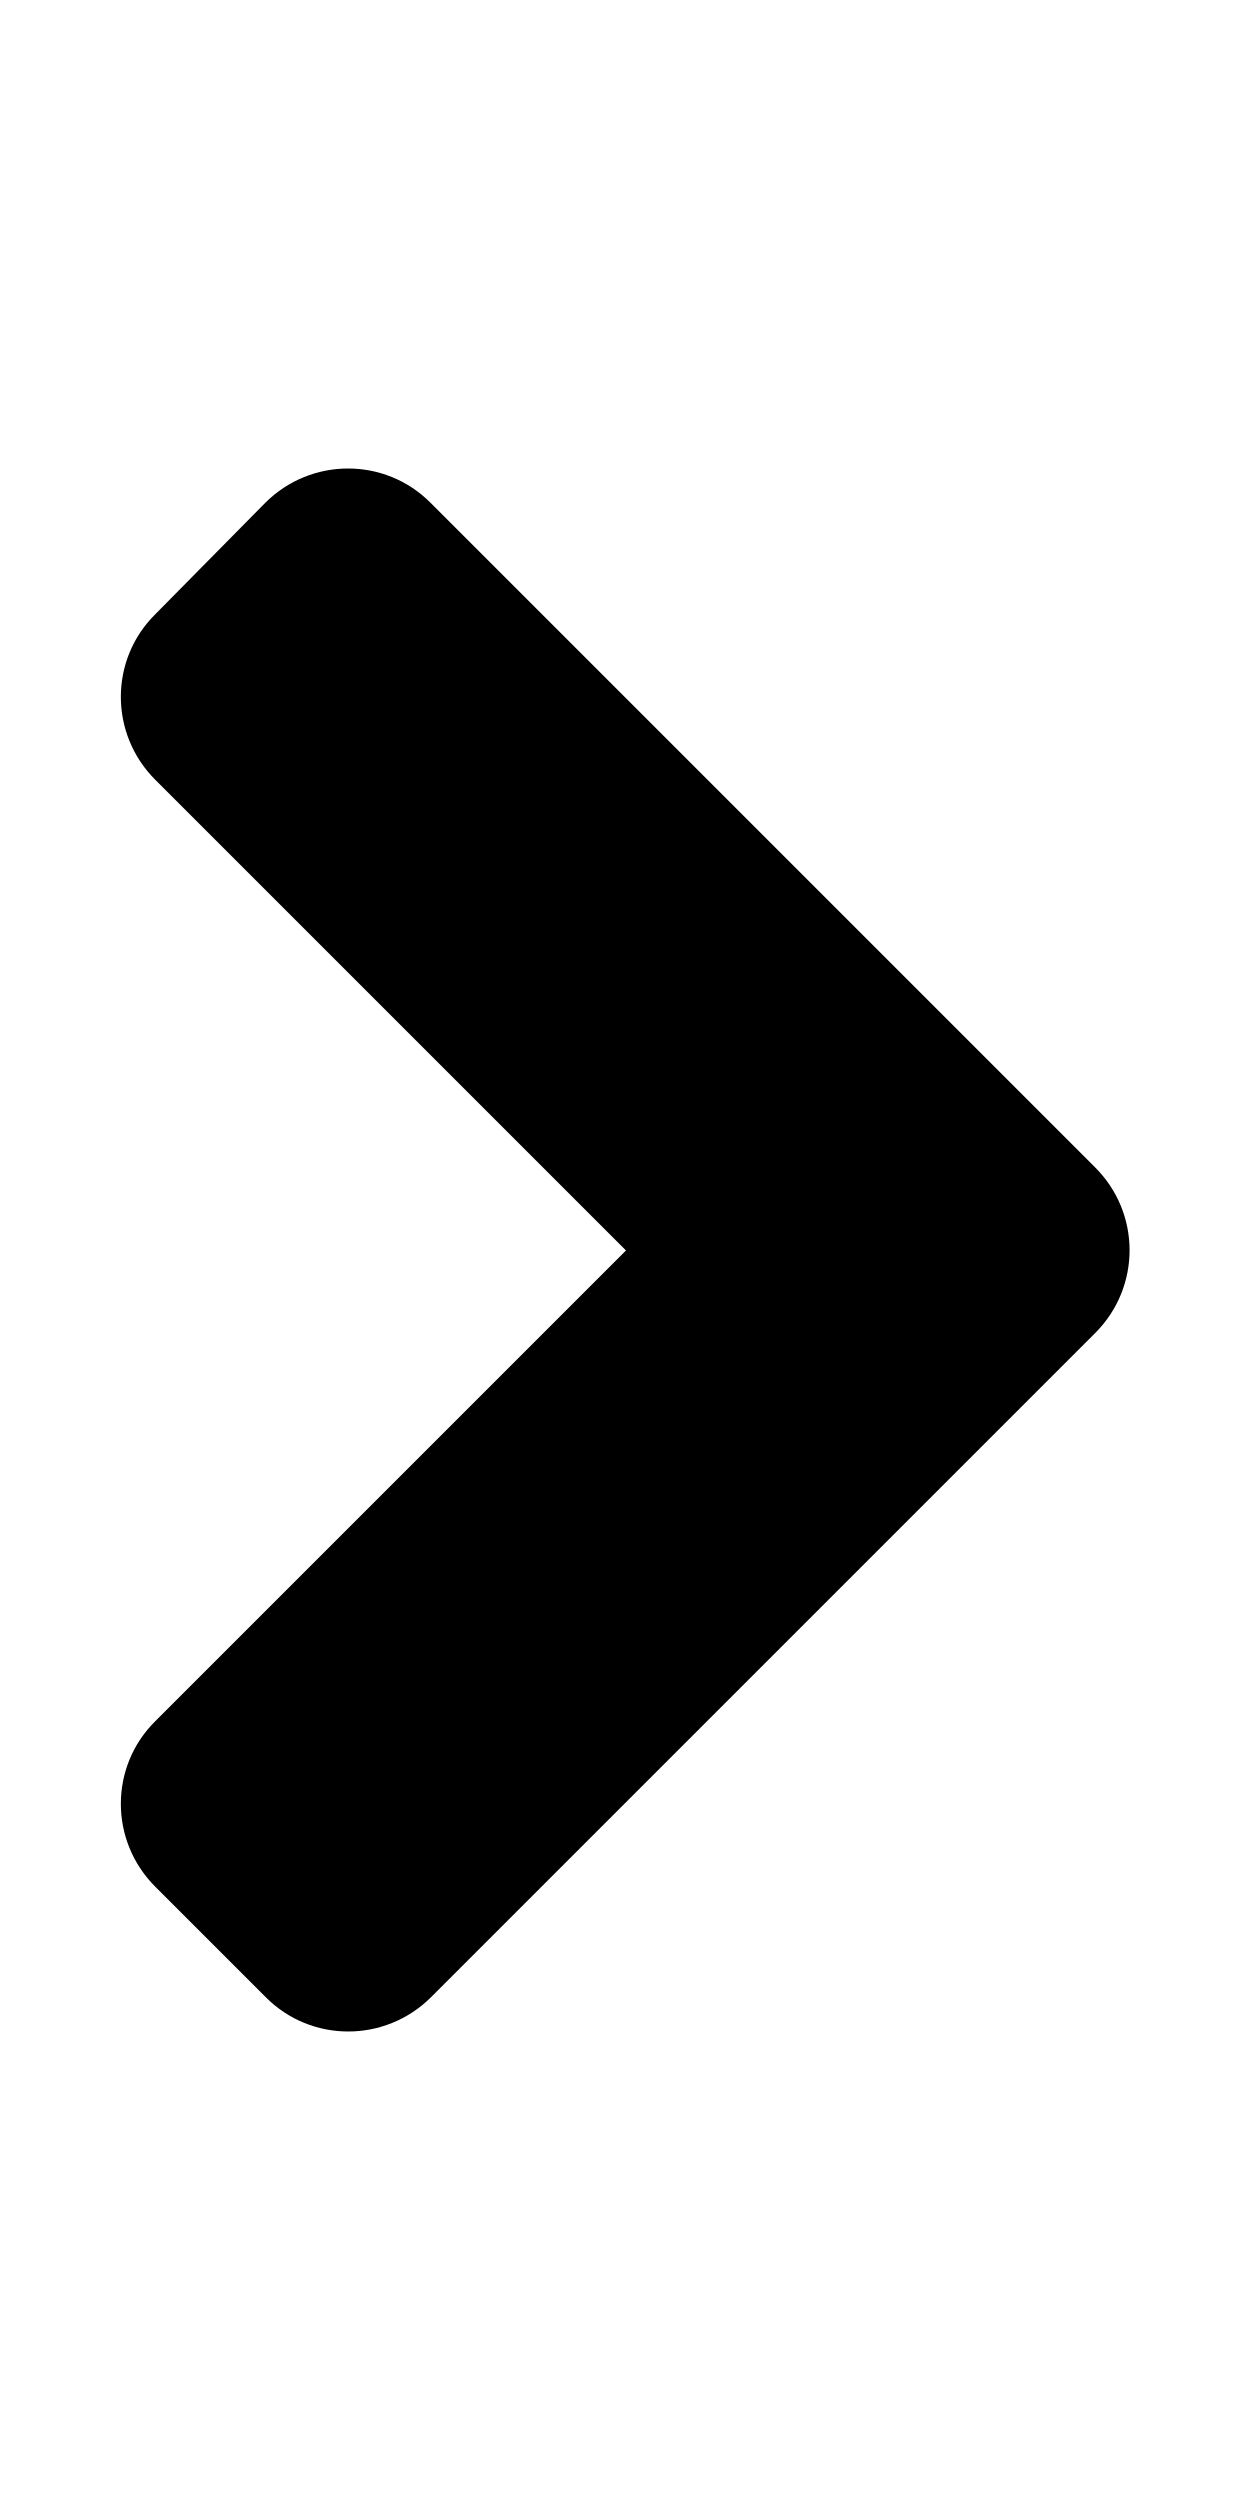
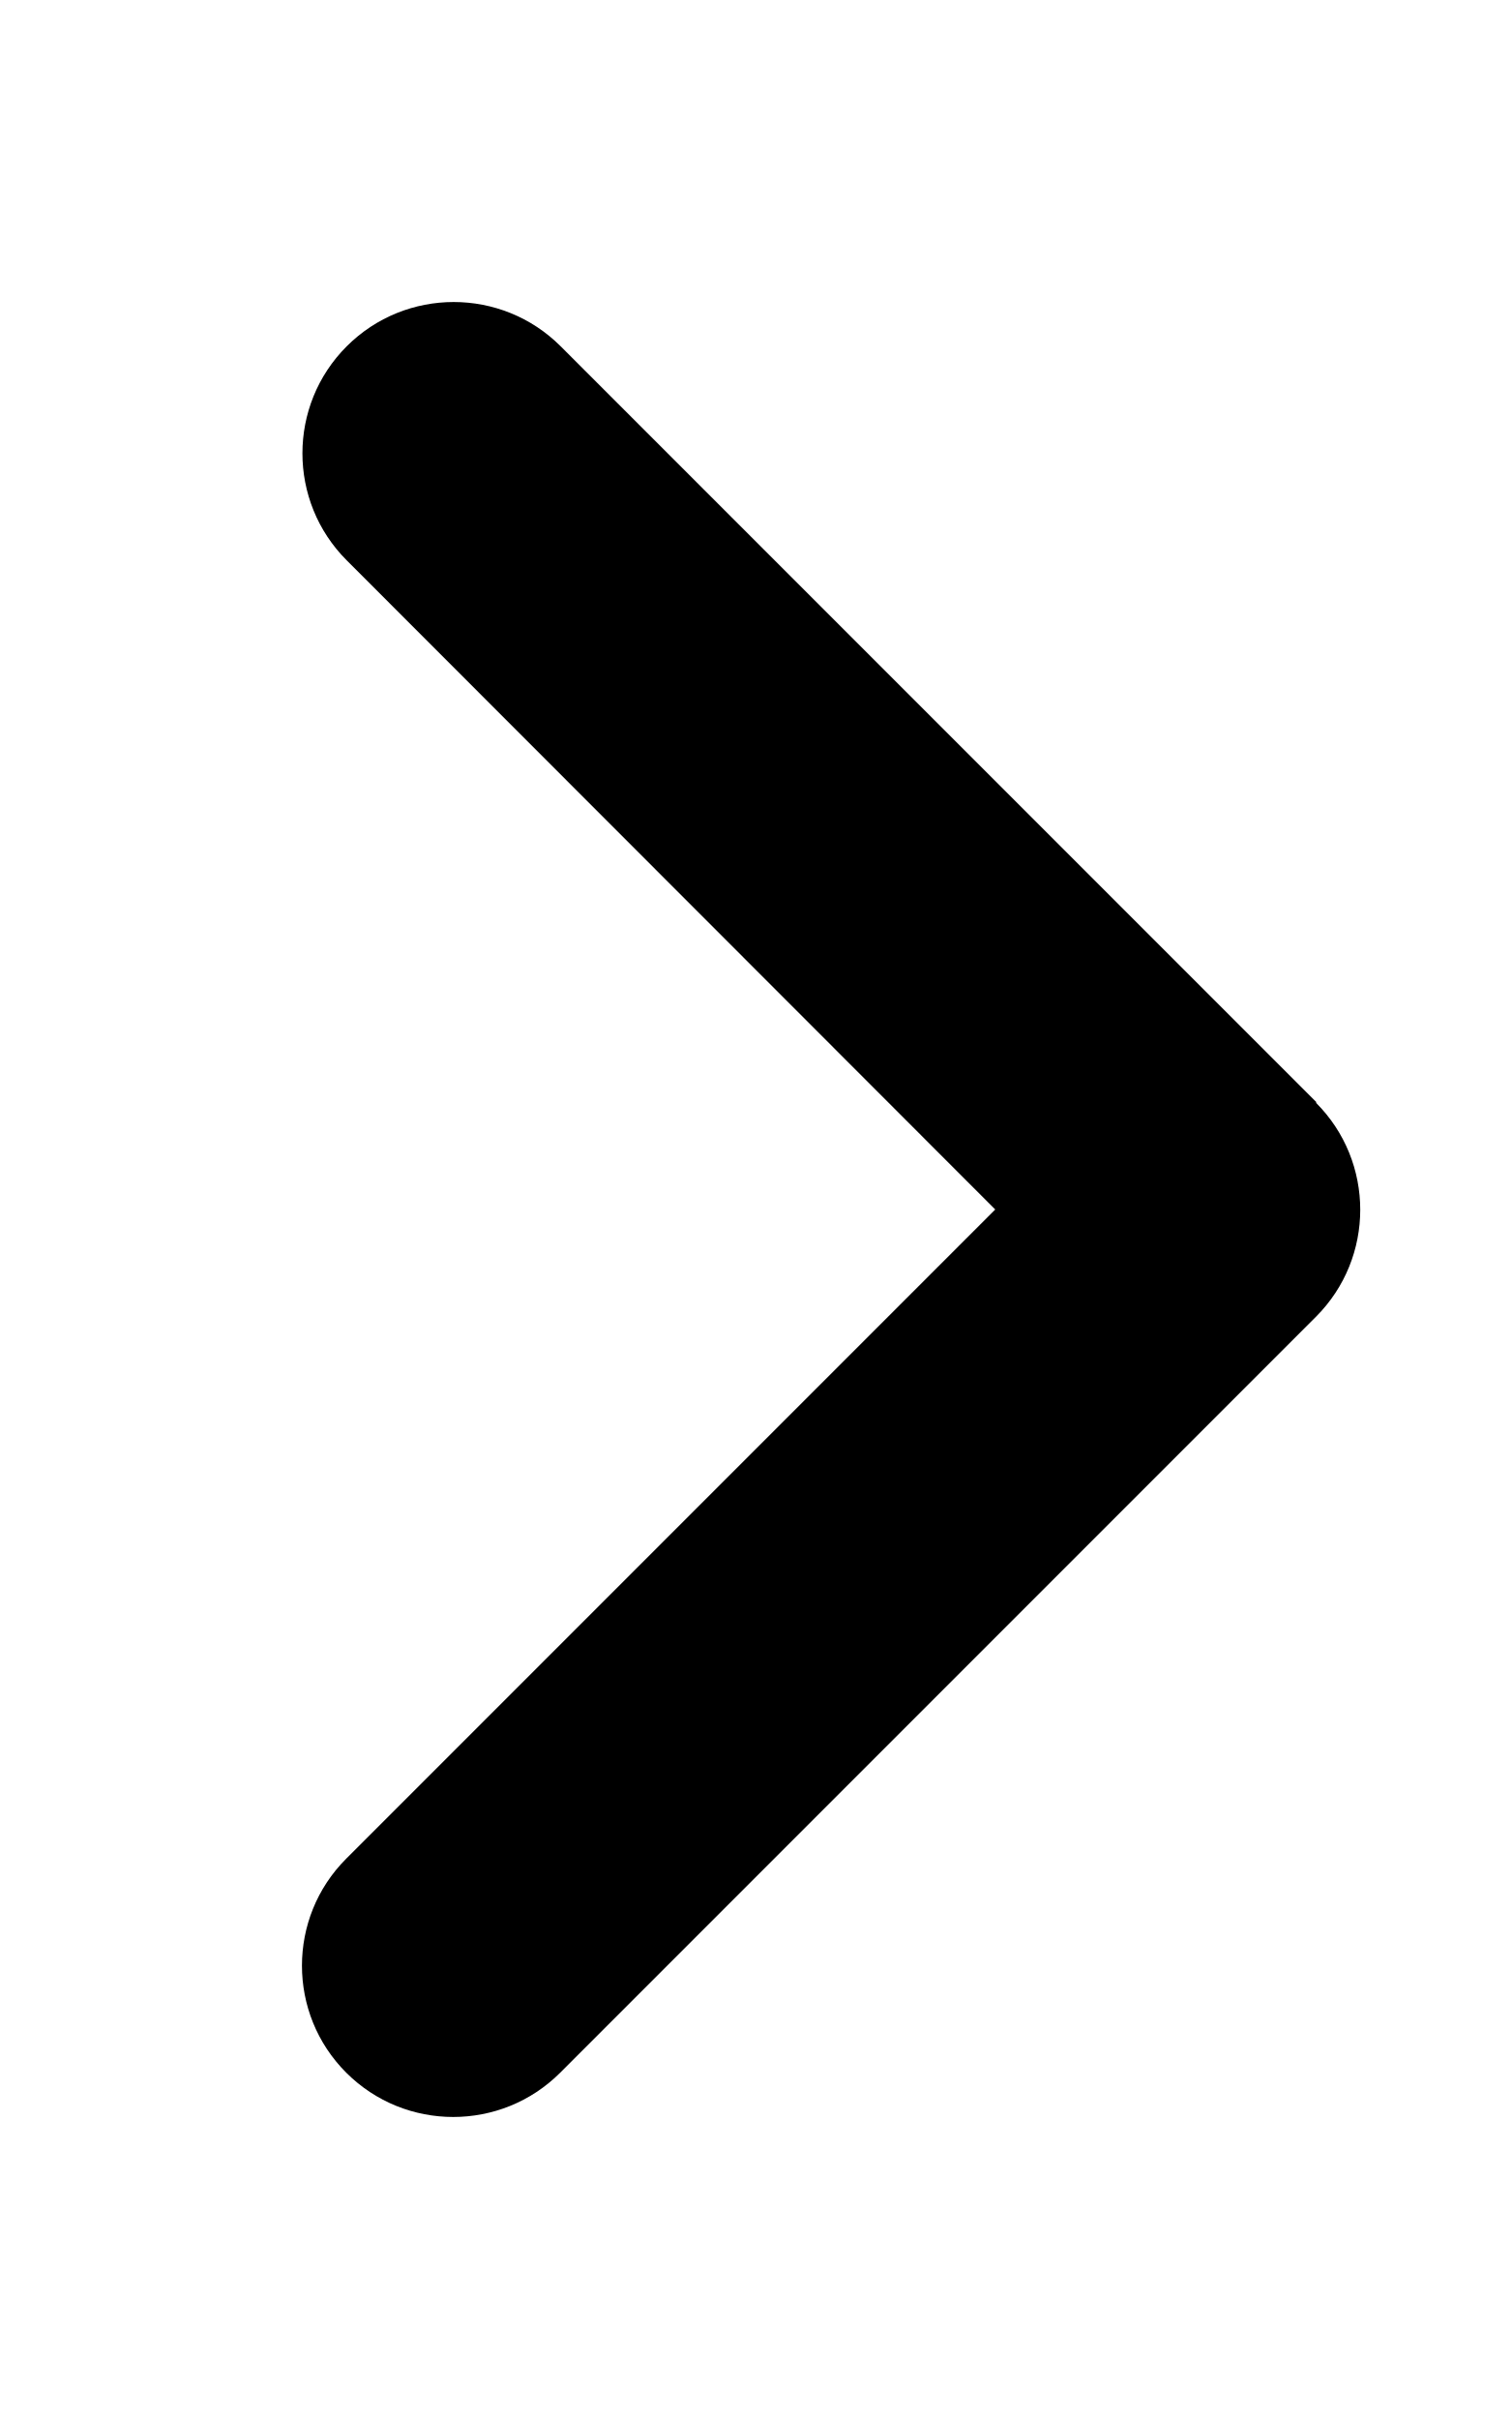
- <svg xmlns="http://www.w3.org/2000/svg" viewBox="0 0 256 512">
-   <path d="M224.3 273l-136 136c-9.4 9.4-24.6 9.4-33.9 0l-22.6-22.6c-9.4-9.4-9.4-24.6 0-33.9l96.4-96.4-96.4-96.4c-9.4-9.4-9.4-24.6 0-33.9L54.3 103c9.4-9.4 24.6-9.4 33.9 0l136 136c9.5 9.4 9.5 24.6.1 34z" />
+ <svg xmlns="http://www.w3.org/2000/svg" viewBox="0 0 320 512">
+   <path d="M278.6 233.4c12.5 12.5 12.5 32.8 0 45.3l-160 160c-12.5 12.5-32.8 12.5-45.3 0s-12.5-32.8 0-45.3L210.7 256 73.4 118.6c-12.5-12.5-12.5-32.8 0-45.3s32.8-12.5 45.3 0l160 160z" />
</svg>
